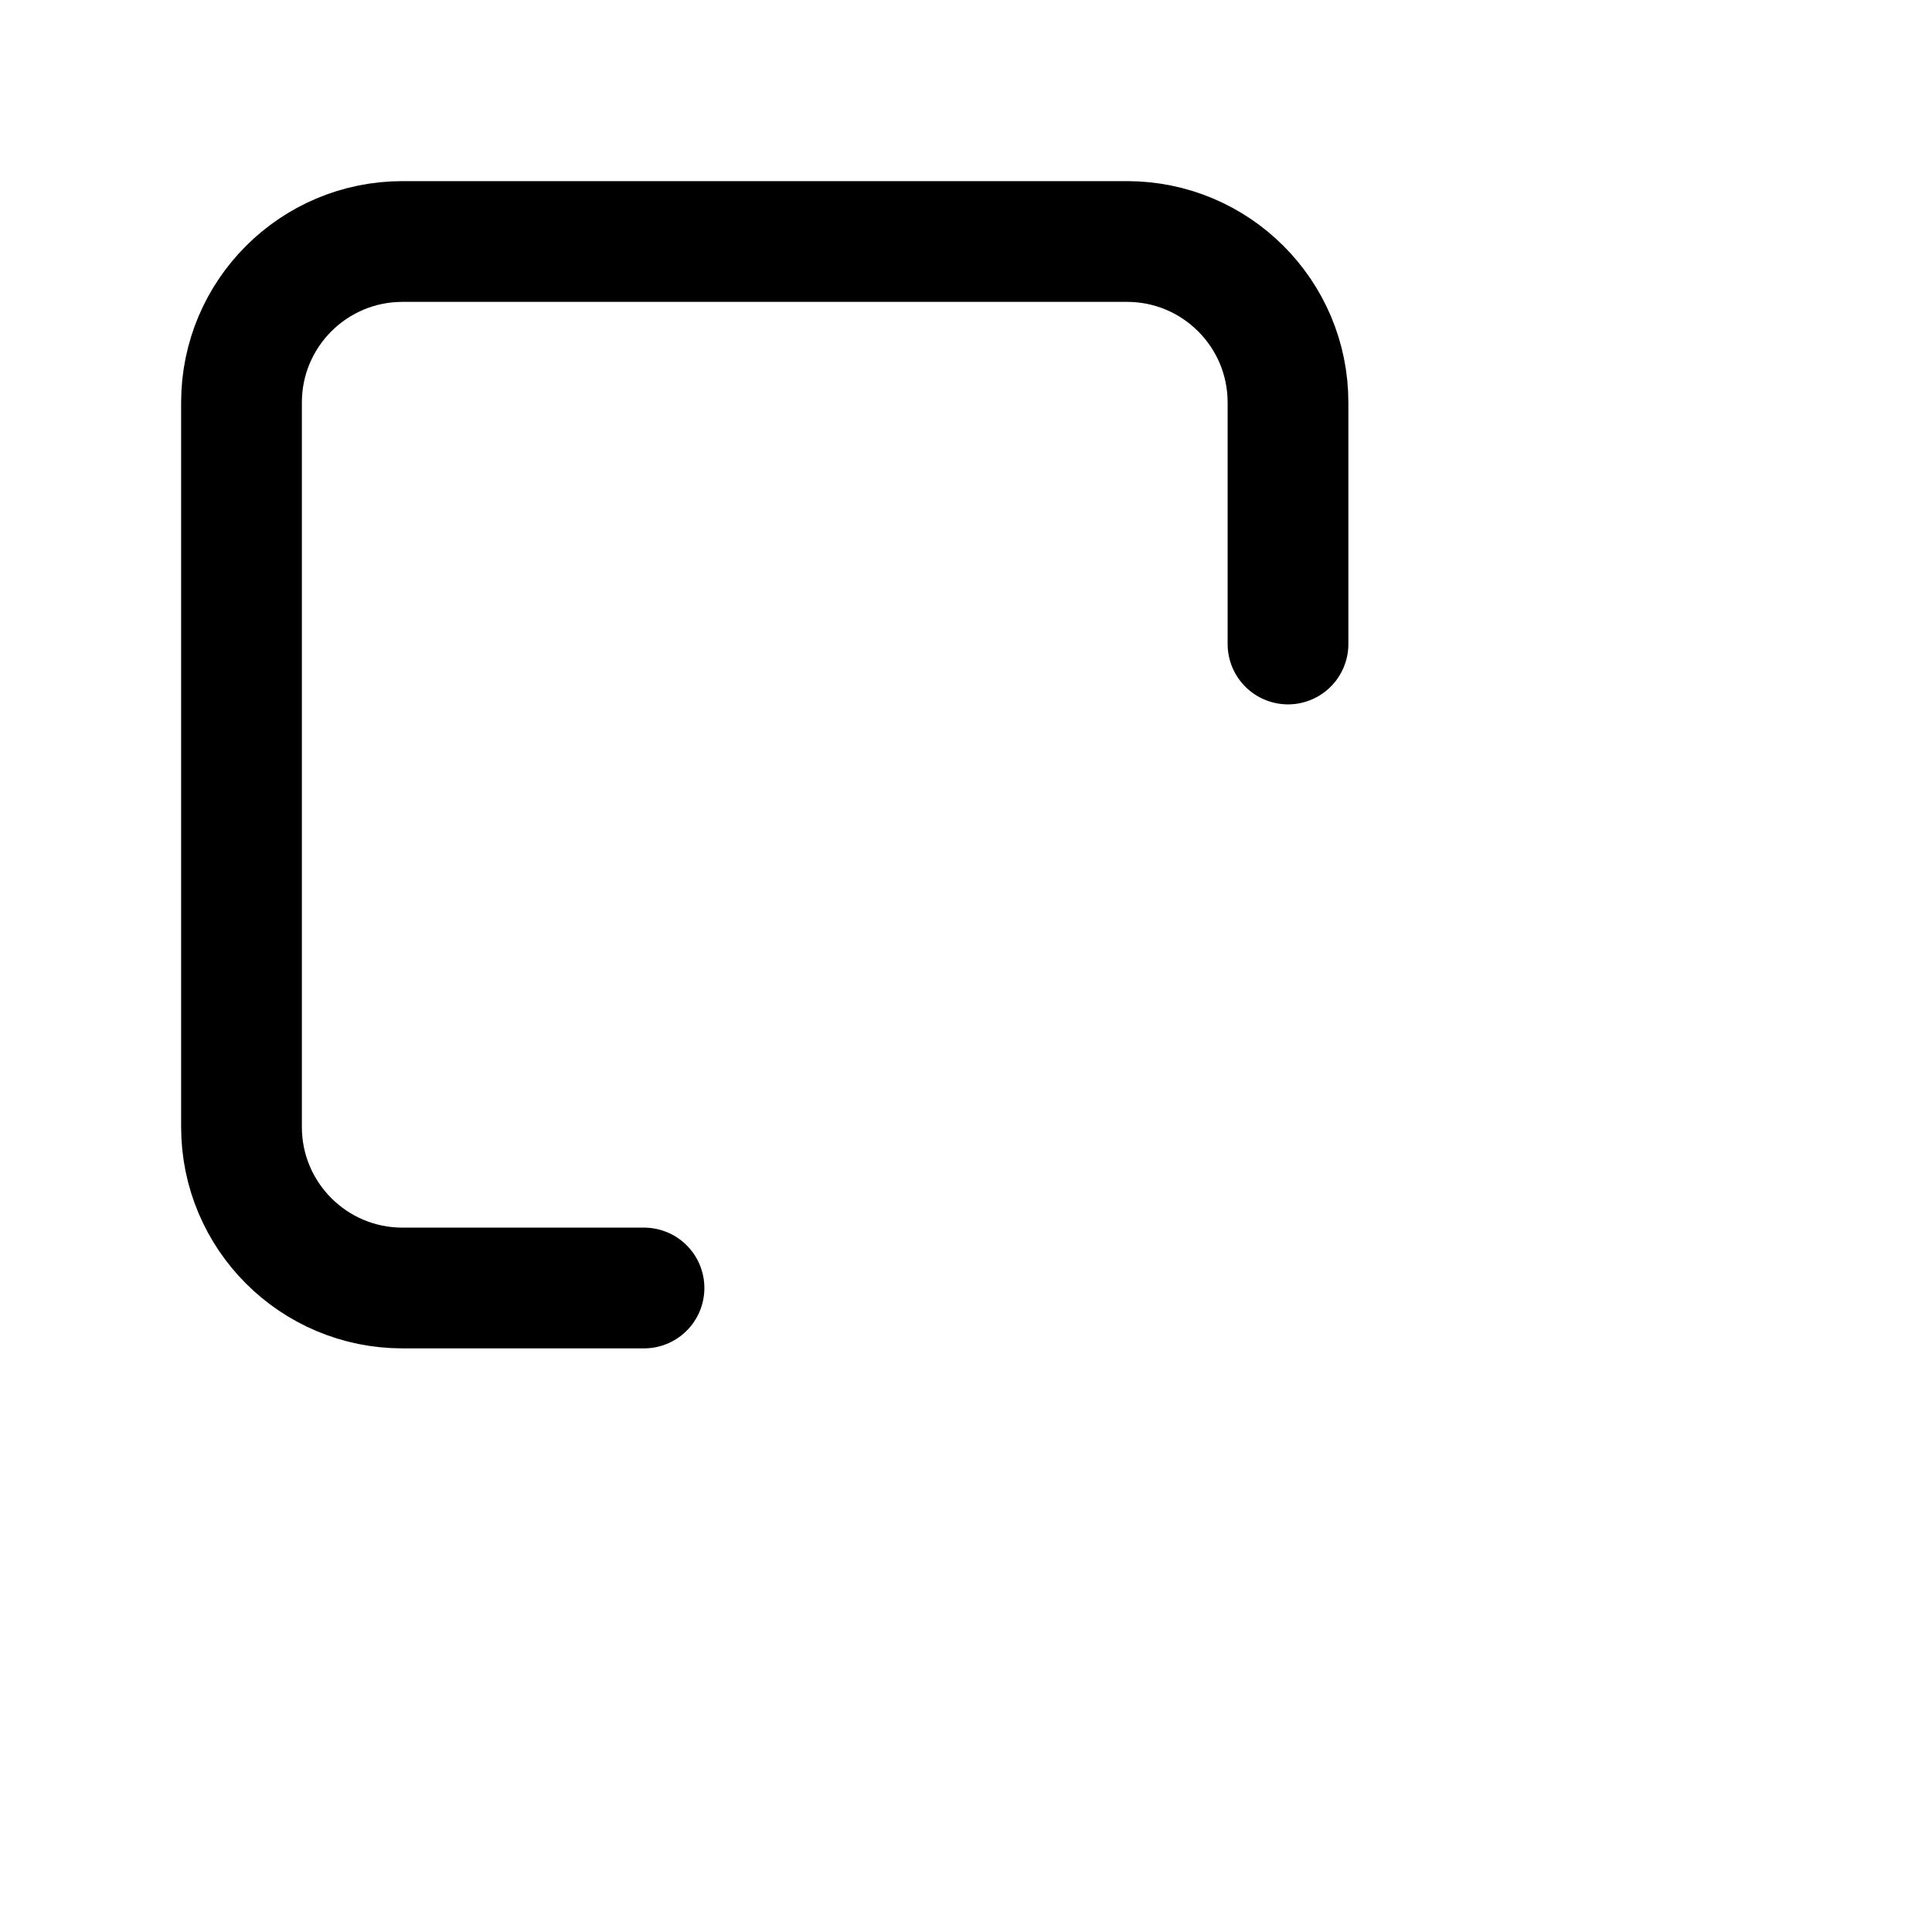
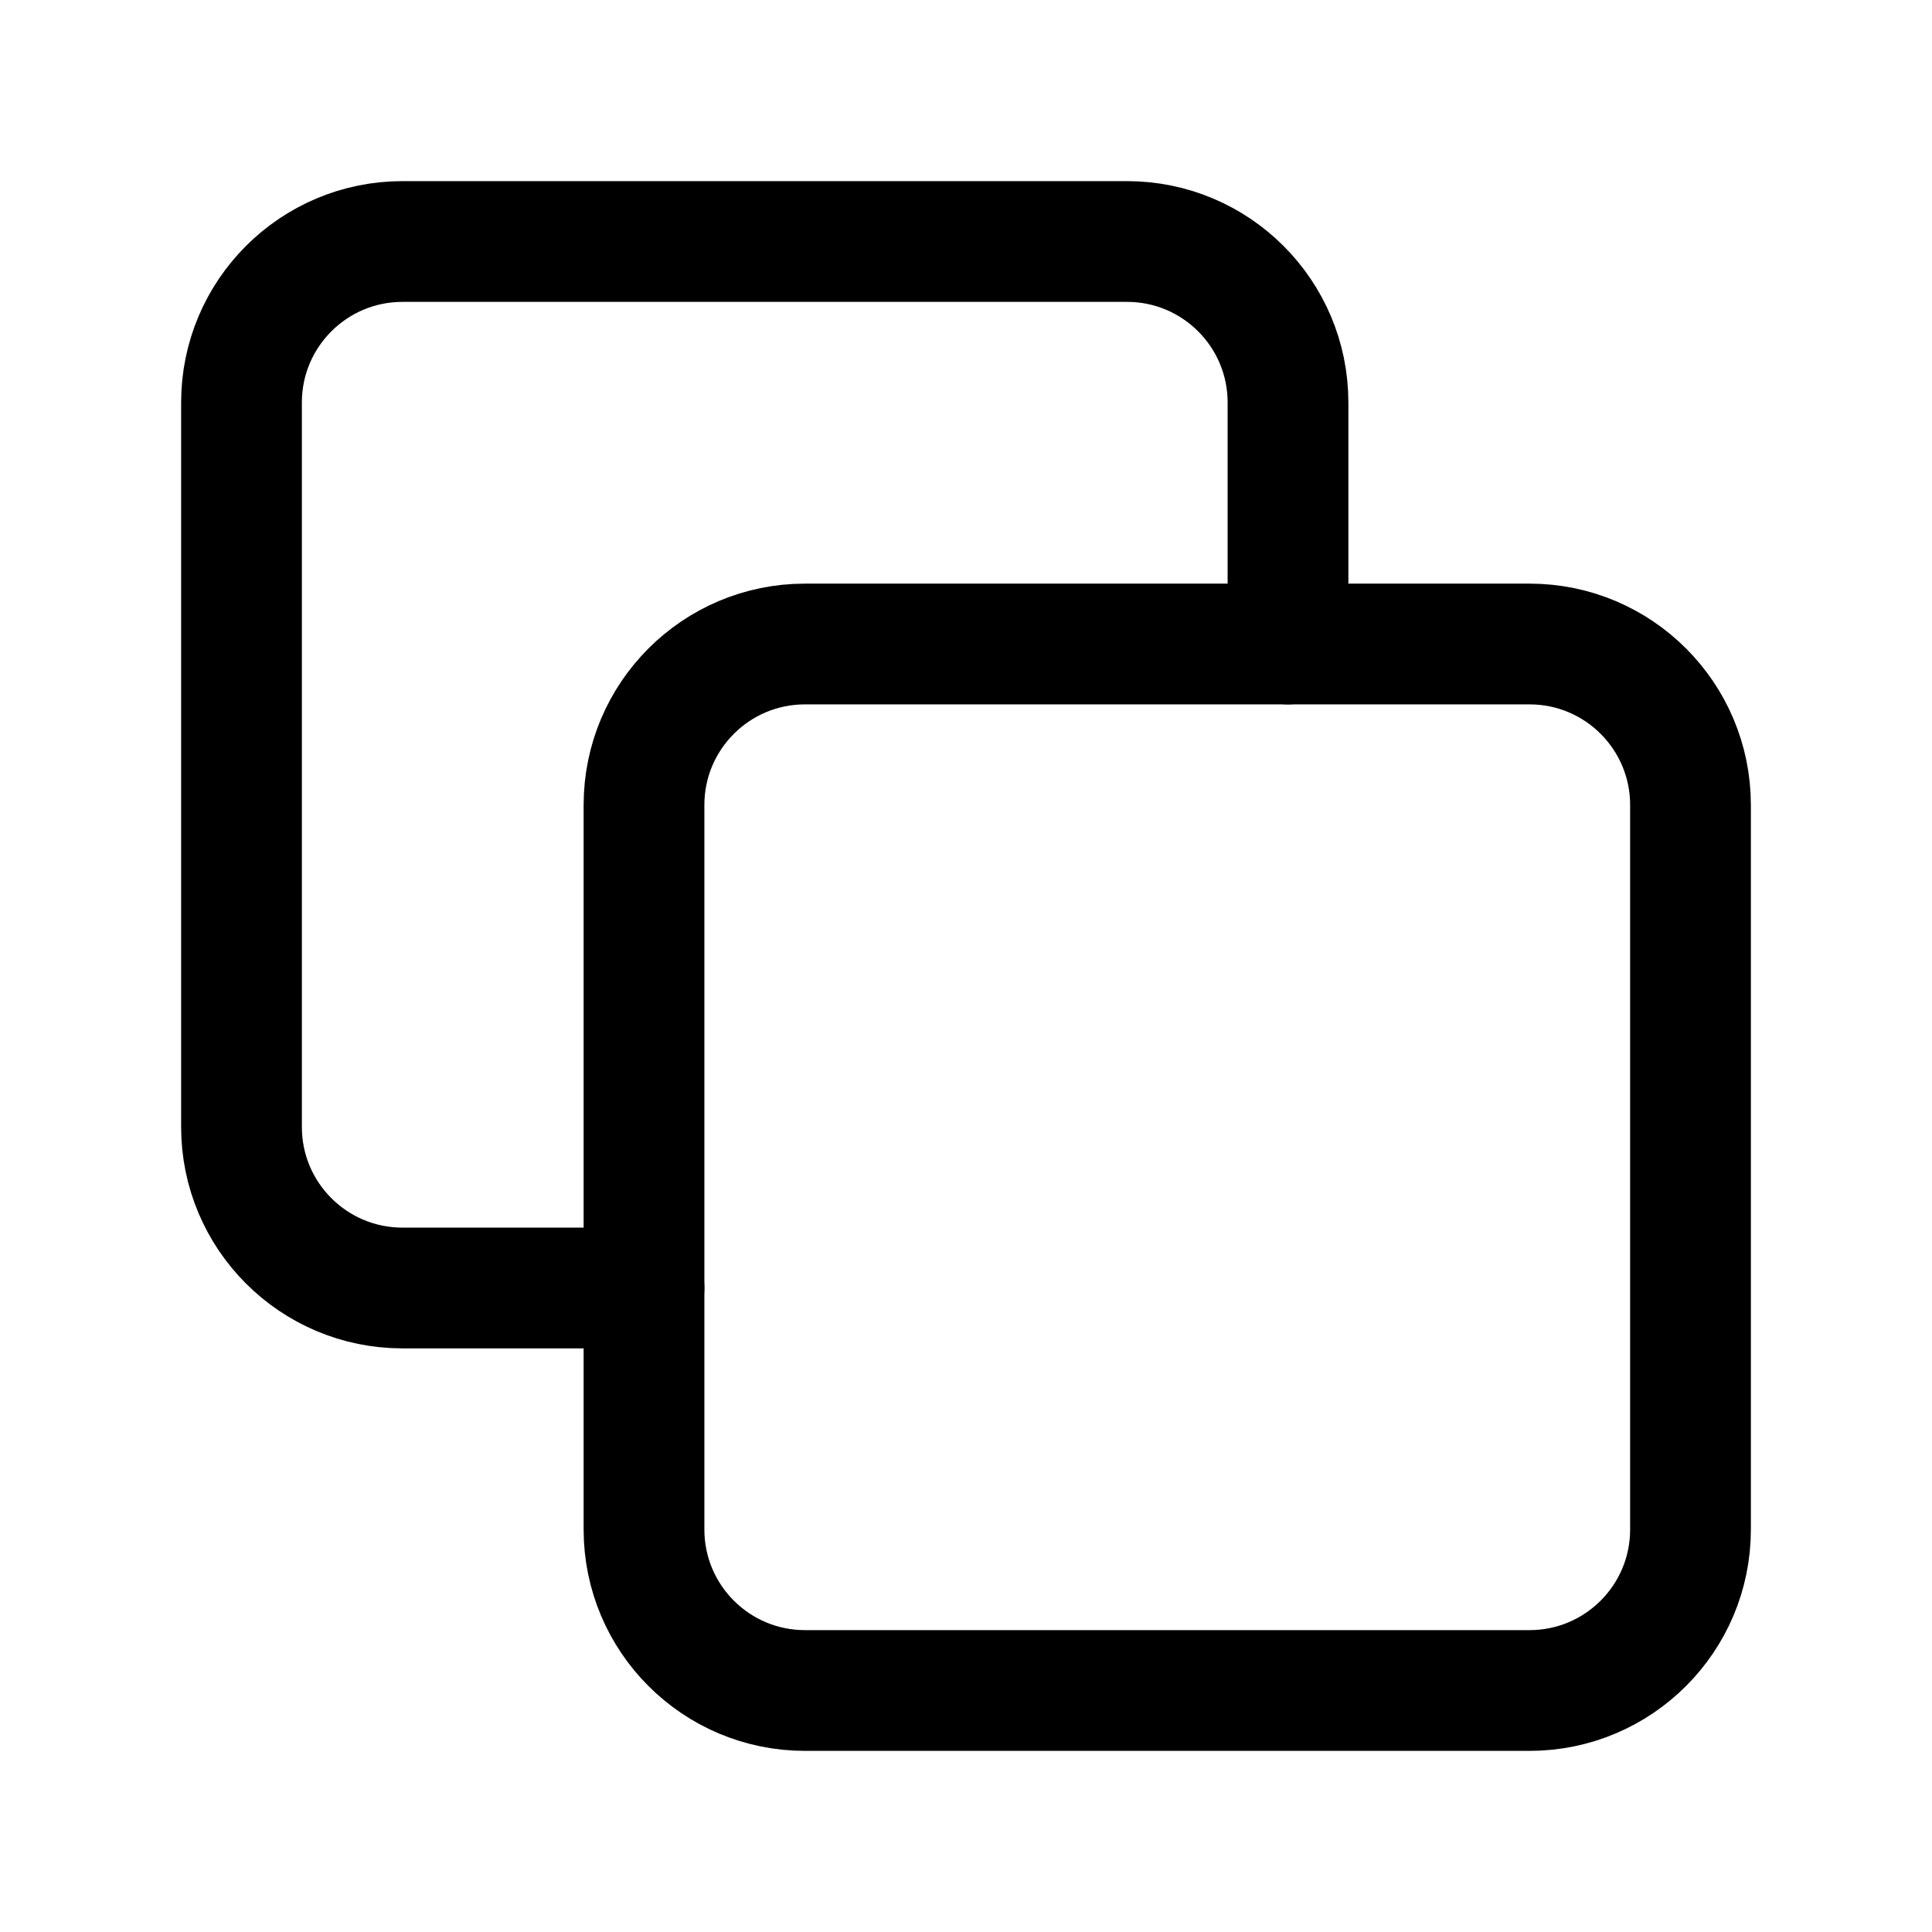
- <svg xmlns="http://www.w3.org/2000/svg" viewBox="0 0 24 24" fill="none" stroke="currentColor" stroke-width="1.5" stroke-linecap="round" stroke-linejoin="round">
-   <rect x="8" y="8" rx="2" />
+ <svg xmlns="http://www.w3.org/2000/svg" width="24" height="24" viewBox="0 0 24 24" fill="none" stroke="currentColor" stroke-width="1.5" stroke-linecap="round" stroke-linejoin="round">
  <path d="M16 8V5a2 2 0 0 0-2-2H5a2 2 0 0 0-2 2v9a2 2 0 0 0 2 2h3" />
+   <rect x="8" y="8" width="13" height="13" rx="2" />
</svg>
